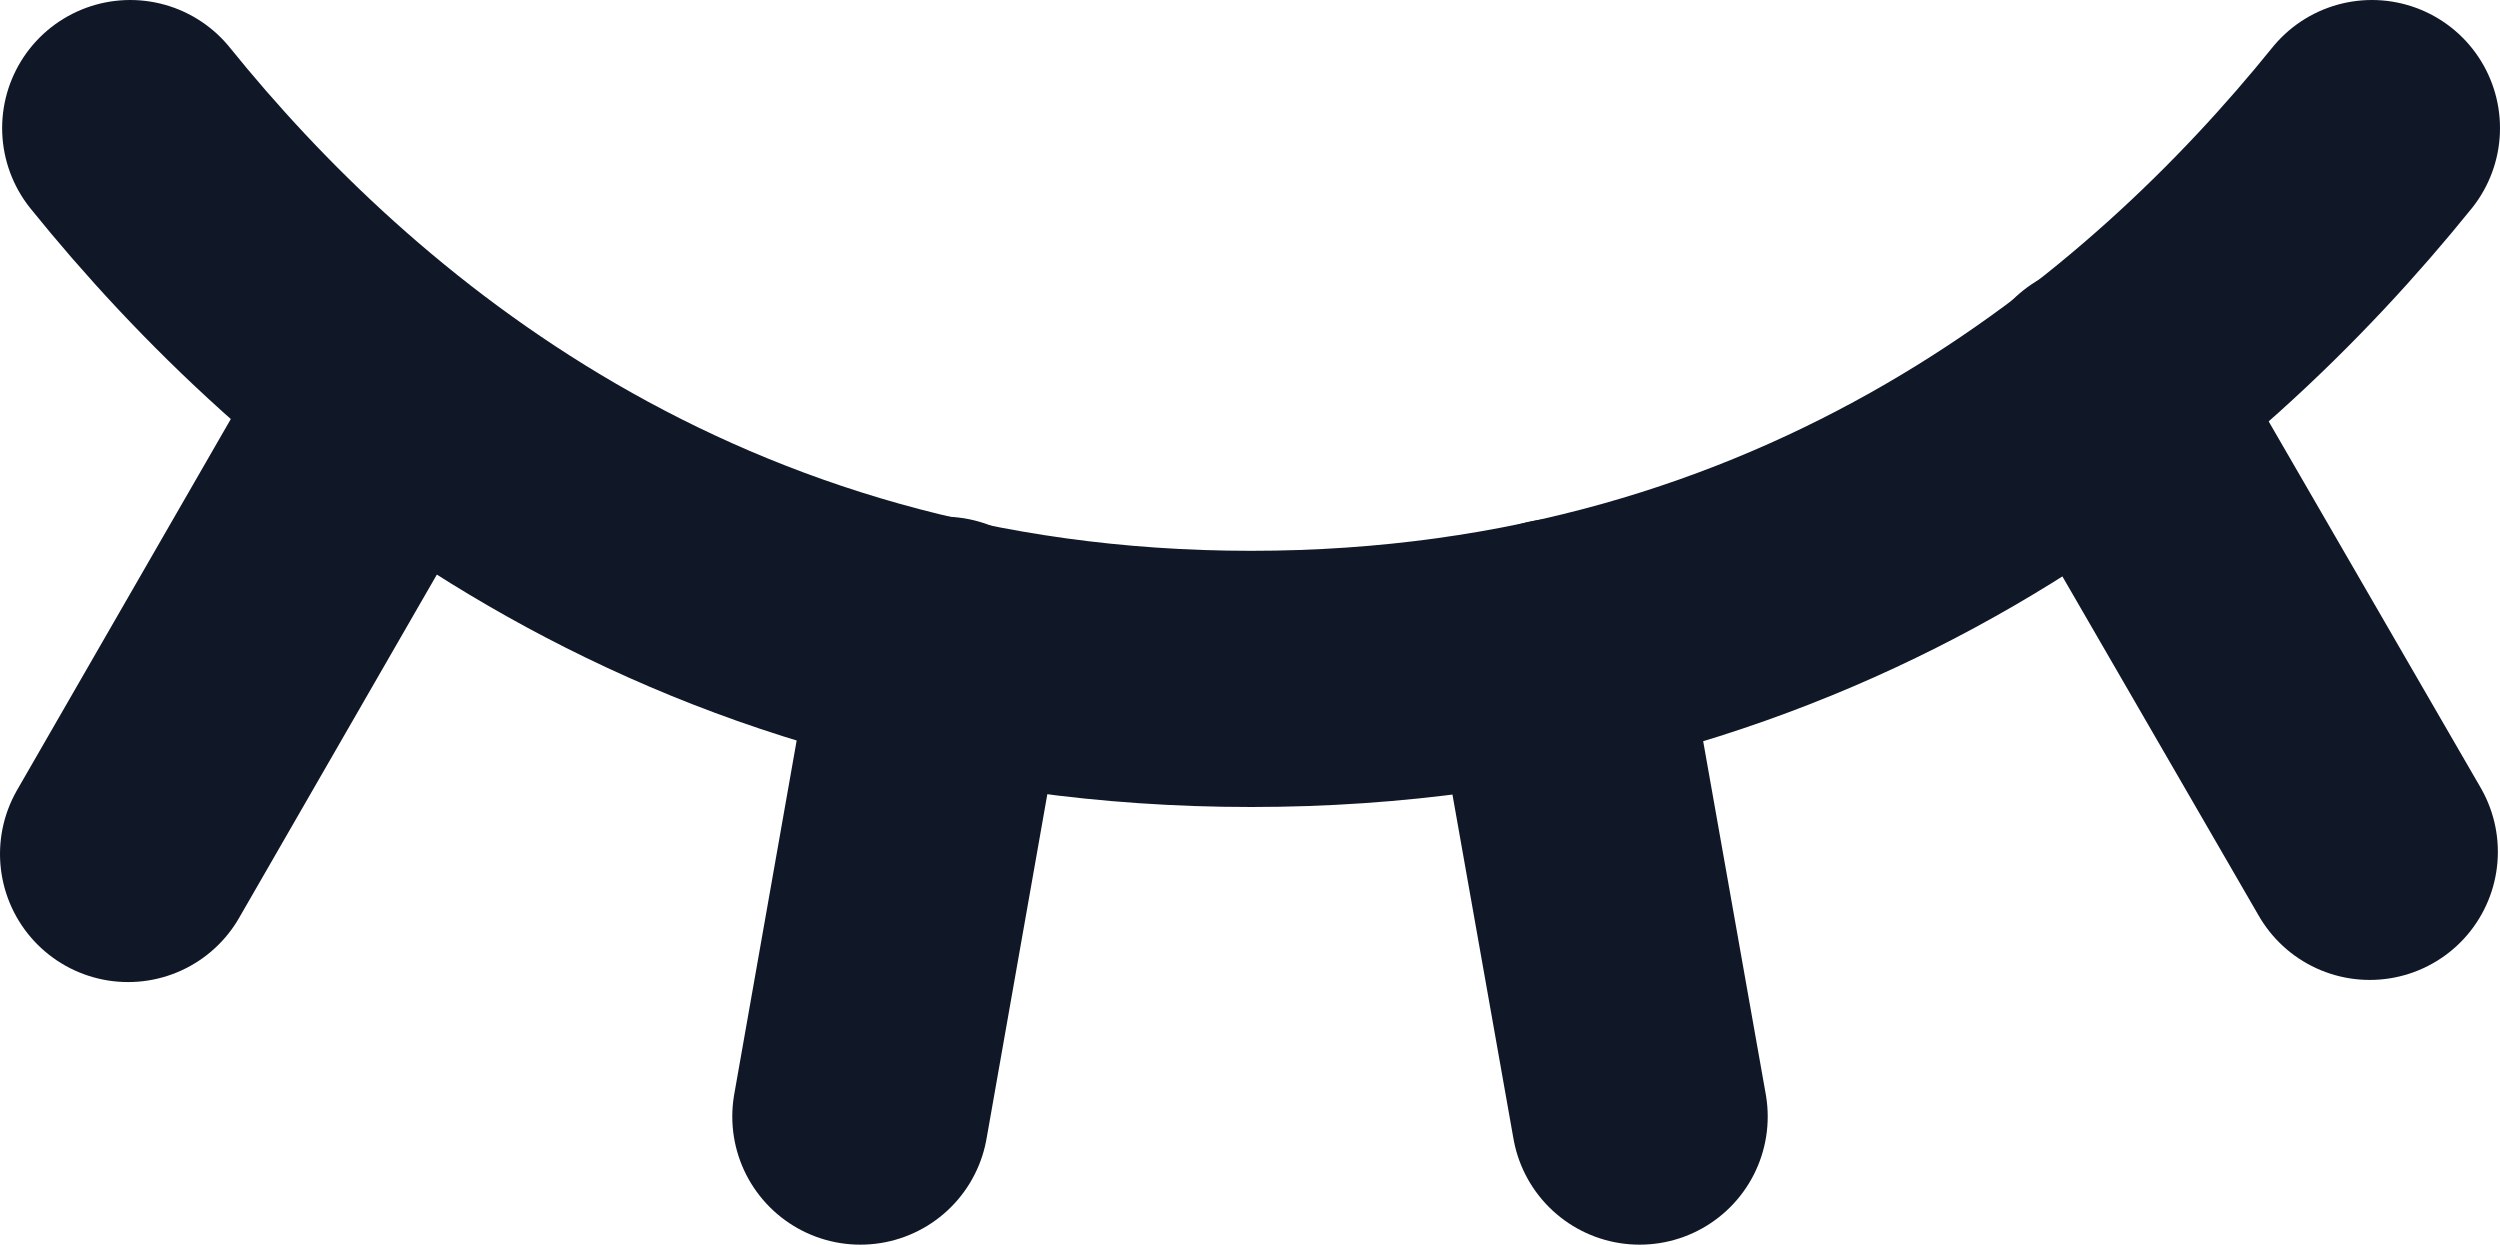
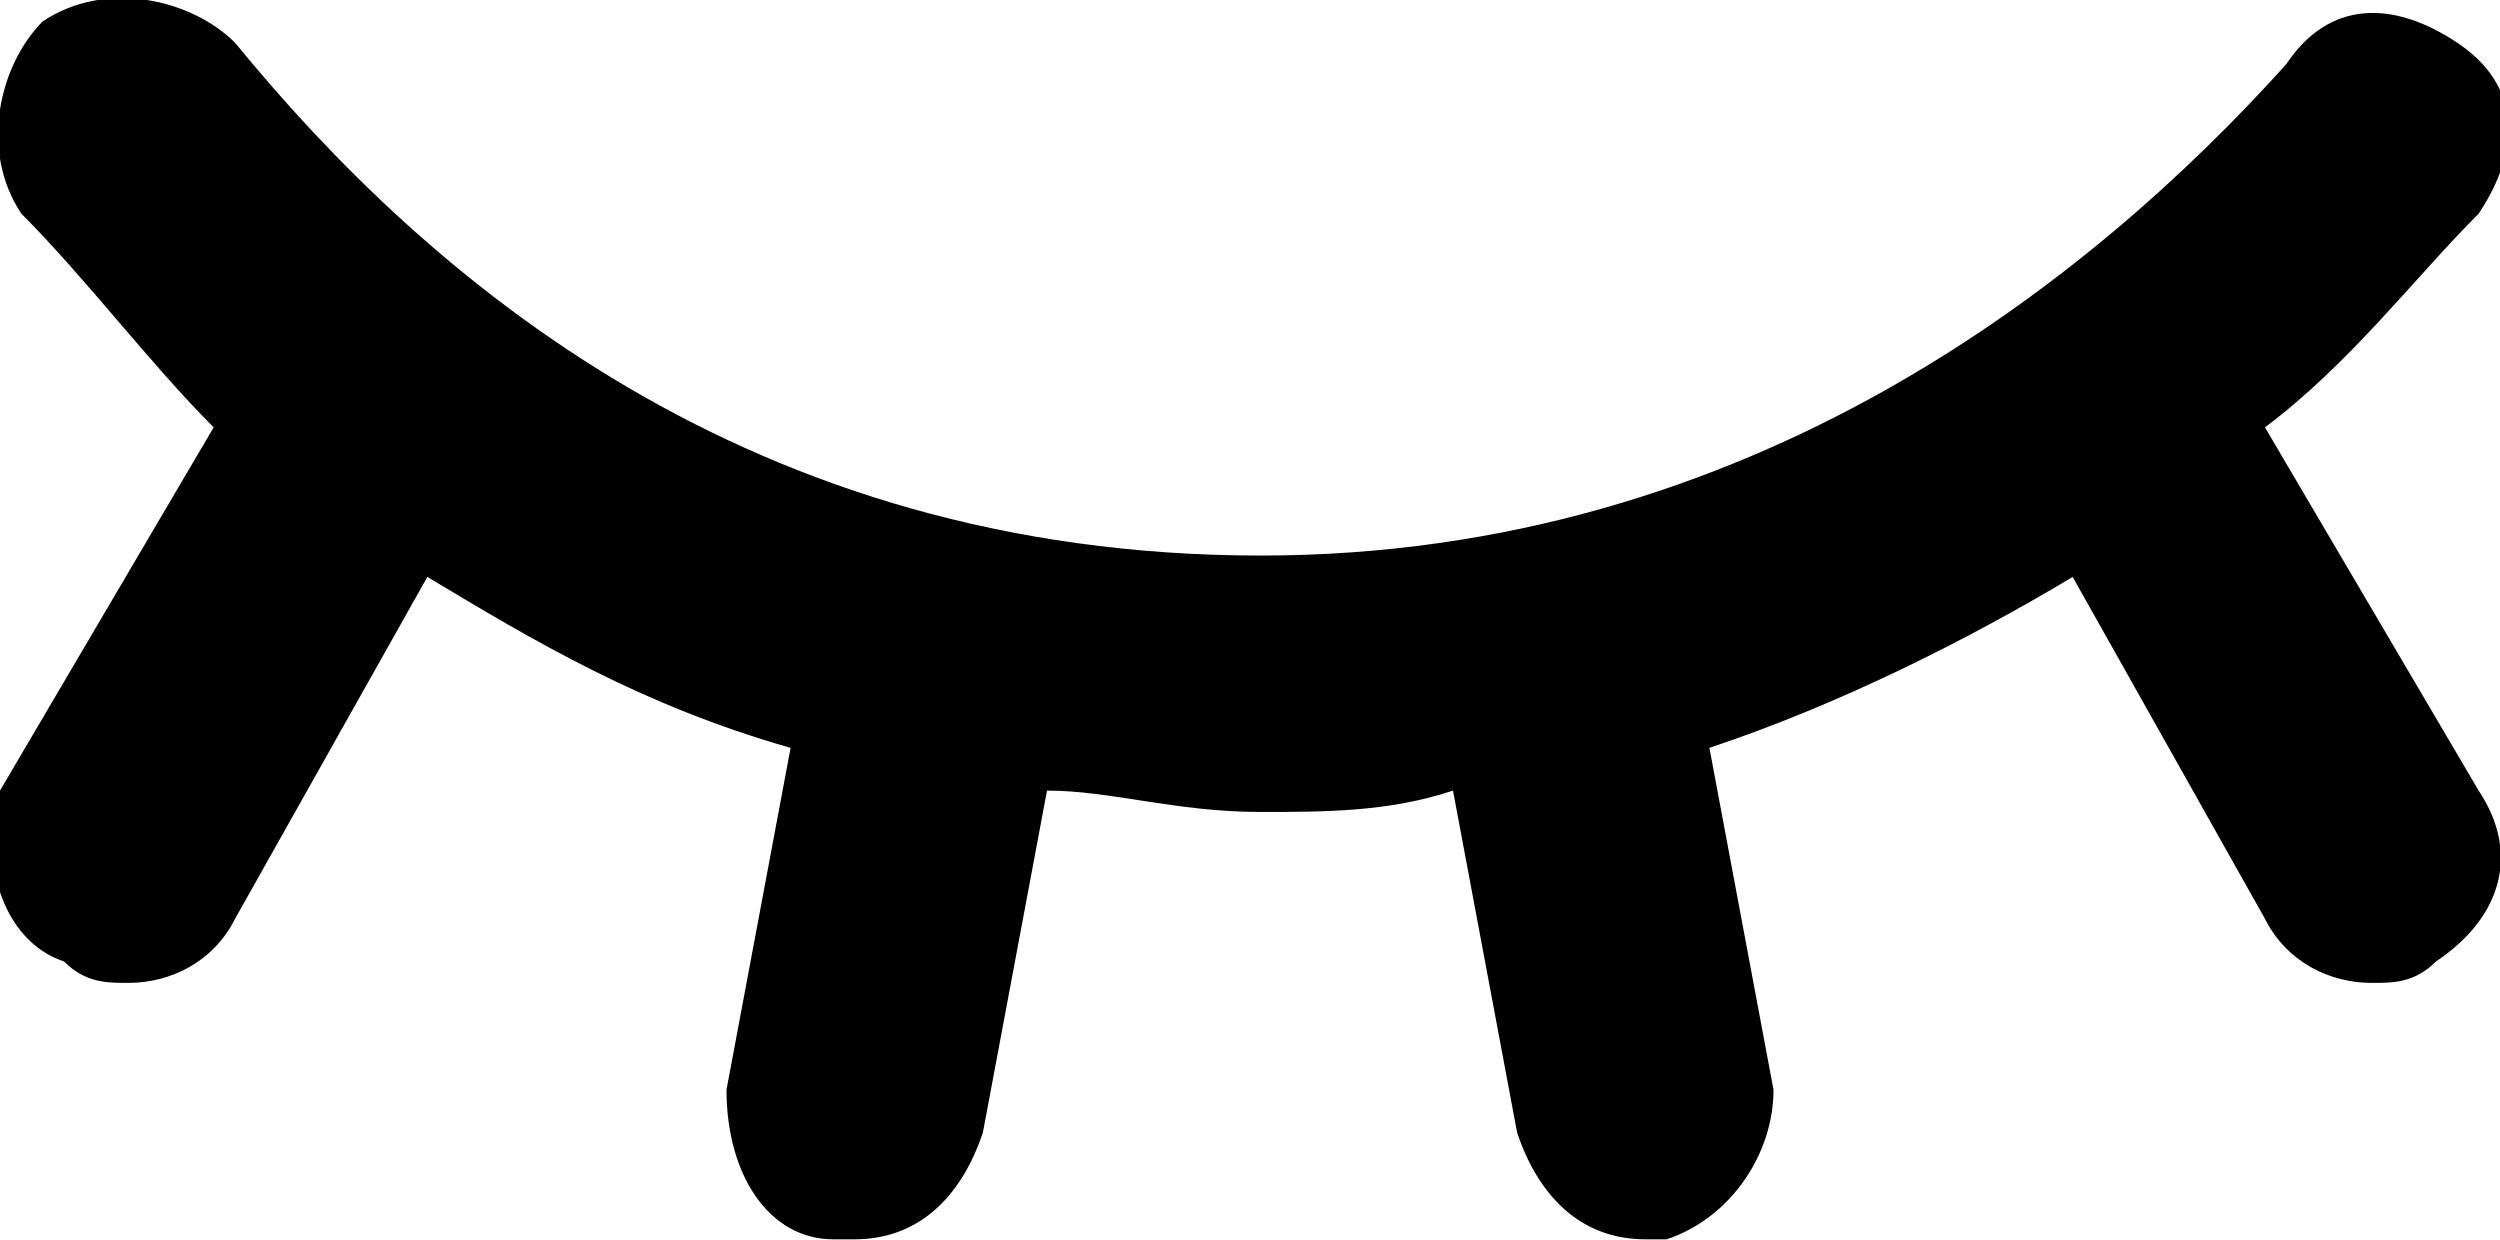
- <svg xmlns="http://www.w3.org/2000/svg" id="Layer_1" data-name="Layer 1" viewBox="0 0 11.71 5.83">
-   <path d="M9.85,1.83l1.25,2.16" style="fill: none; stroke: #101828; stroke-linecap: round; stroke-linejoin: round; stroke-width: 1.2px;" />
-   <path d="M7.29,3.03l.39,2.2" style="fill: none; stroke: #101828; stroke-linecap: round; stroke-linejoin: round; stroke-width: 1.2px;" />
-   <path d="M4.42,3.02l-.39,2.21" style="fill: none; stroke: #101828; stroke-linecap: round; stroke-linejoin: round; stroke-width: 1.2px;" />
-   <path d="M1.85,1.83L.6,4" style="fill: none; stroke: #101828; stroke-linecap: round; stroke-linejoin: round; stroke-width: 1.2px;" />
-   <path d="M.61,.6c.92,1.14,2.6,2.58,5.25,2.58S10.19,1.74,11.11,.6" style="fill: none; stroke: #101828; stroke-linecap: round; stroke-linejoin: round; stroke-width: 1.2px;" />
+ <svg xmlns="http://www.w3.org/2000/svg" version="1.1" x="0px" y="0px" viewBox="0 0 11.7 5.8" style="enable-background:new 0 0 11.7 5.8;" xml:space="preserve">
+   <path d="M10.6,2c0.4-0.3,0.7-0.7,1-1c0.2-0.3,0.2-0.6-0.1-0.8c-0.3-0.2-0.6-0.2-0.8,0.1C9.8,1.3,8.2,2.6,5.9,2.6  c-2.4,0-3.9-1.3-4.8-2.4C0.9,0,0.5-0.1,0.2,0.1C0,0.3-0.1,0.7,0.1,1c0.3,0.3,0.6,0.7,0.9,1l-1,1.7C-0.1,4,0,4.4,0.3,4.5  c0.1,0.1,0.2,0.1,0.3,0.1c0.2,0,0.4-0.1,0.5-0.3l0.9-1.6c0.5,0.3,1,0.6,1.7,0.8L3.4,5.1C3.4,5.5,3.6,5.8,3.9,5.8c0,0,0.1,0,0.1,0  c0.3,0,0.5-0.2,0.6-0.5l0.3-1.6c0.3,0,0.6,0.1,1,0.1c0.3,0,0.6,0,0.9-0.1l0.3,1.6c0.1,0.3,0.3,0.5,0.6,0.5c0,0,0.1,0,0.1,0  c0.3-0.1,0.5-0.4,0.5-0.7L8,3.5C8.6,3.3,9.2,3,9.7,2.7l0.9,1.6c0.1,0.2,0.3,0.3,0.5,0.3c0.1,0,0.2,0,0.3-0.1  c0.3-0.2,0.4-0.5,0.2-0.8L10.6,2z" />
</svg>
